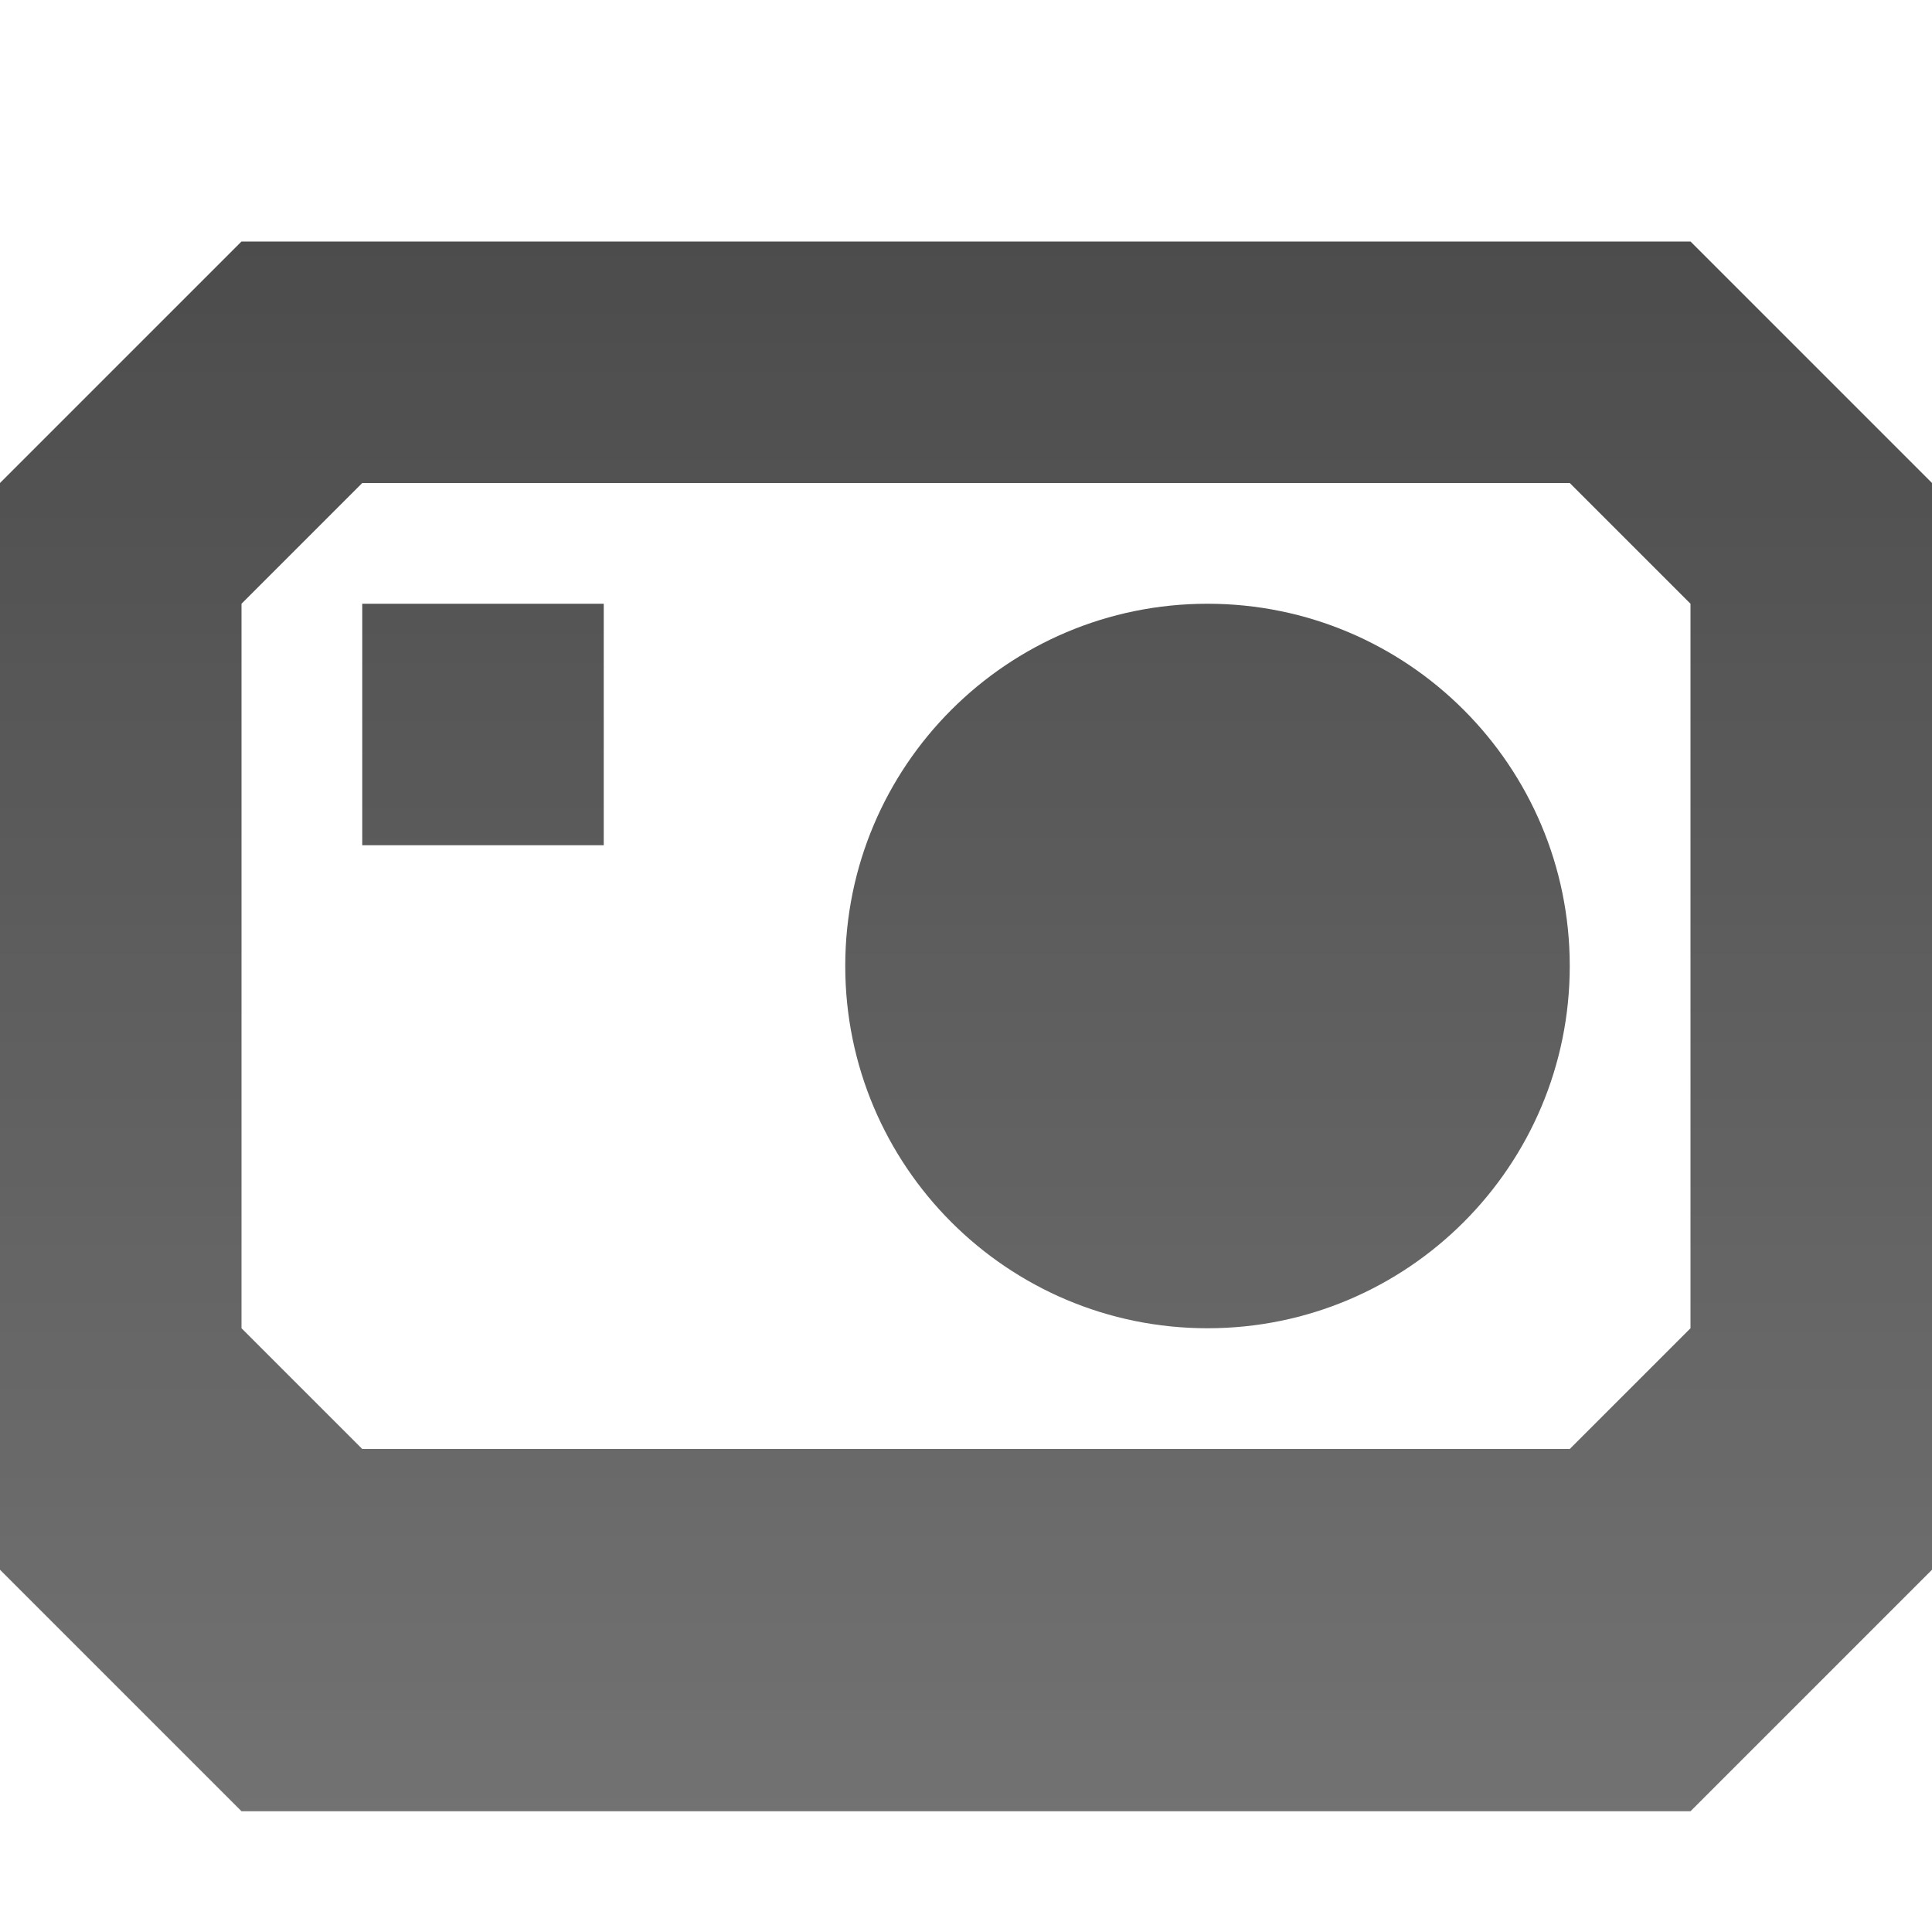
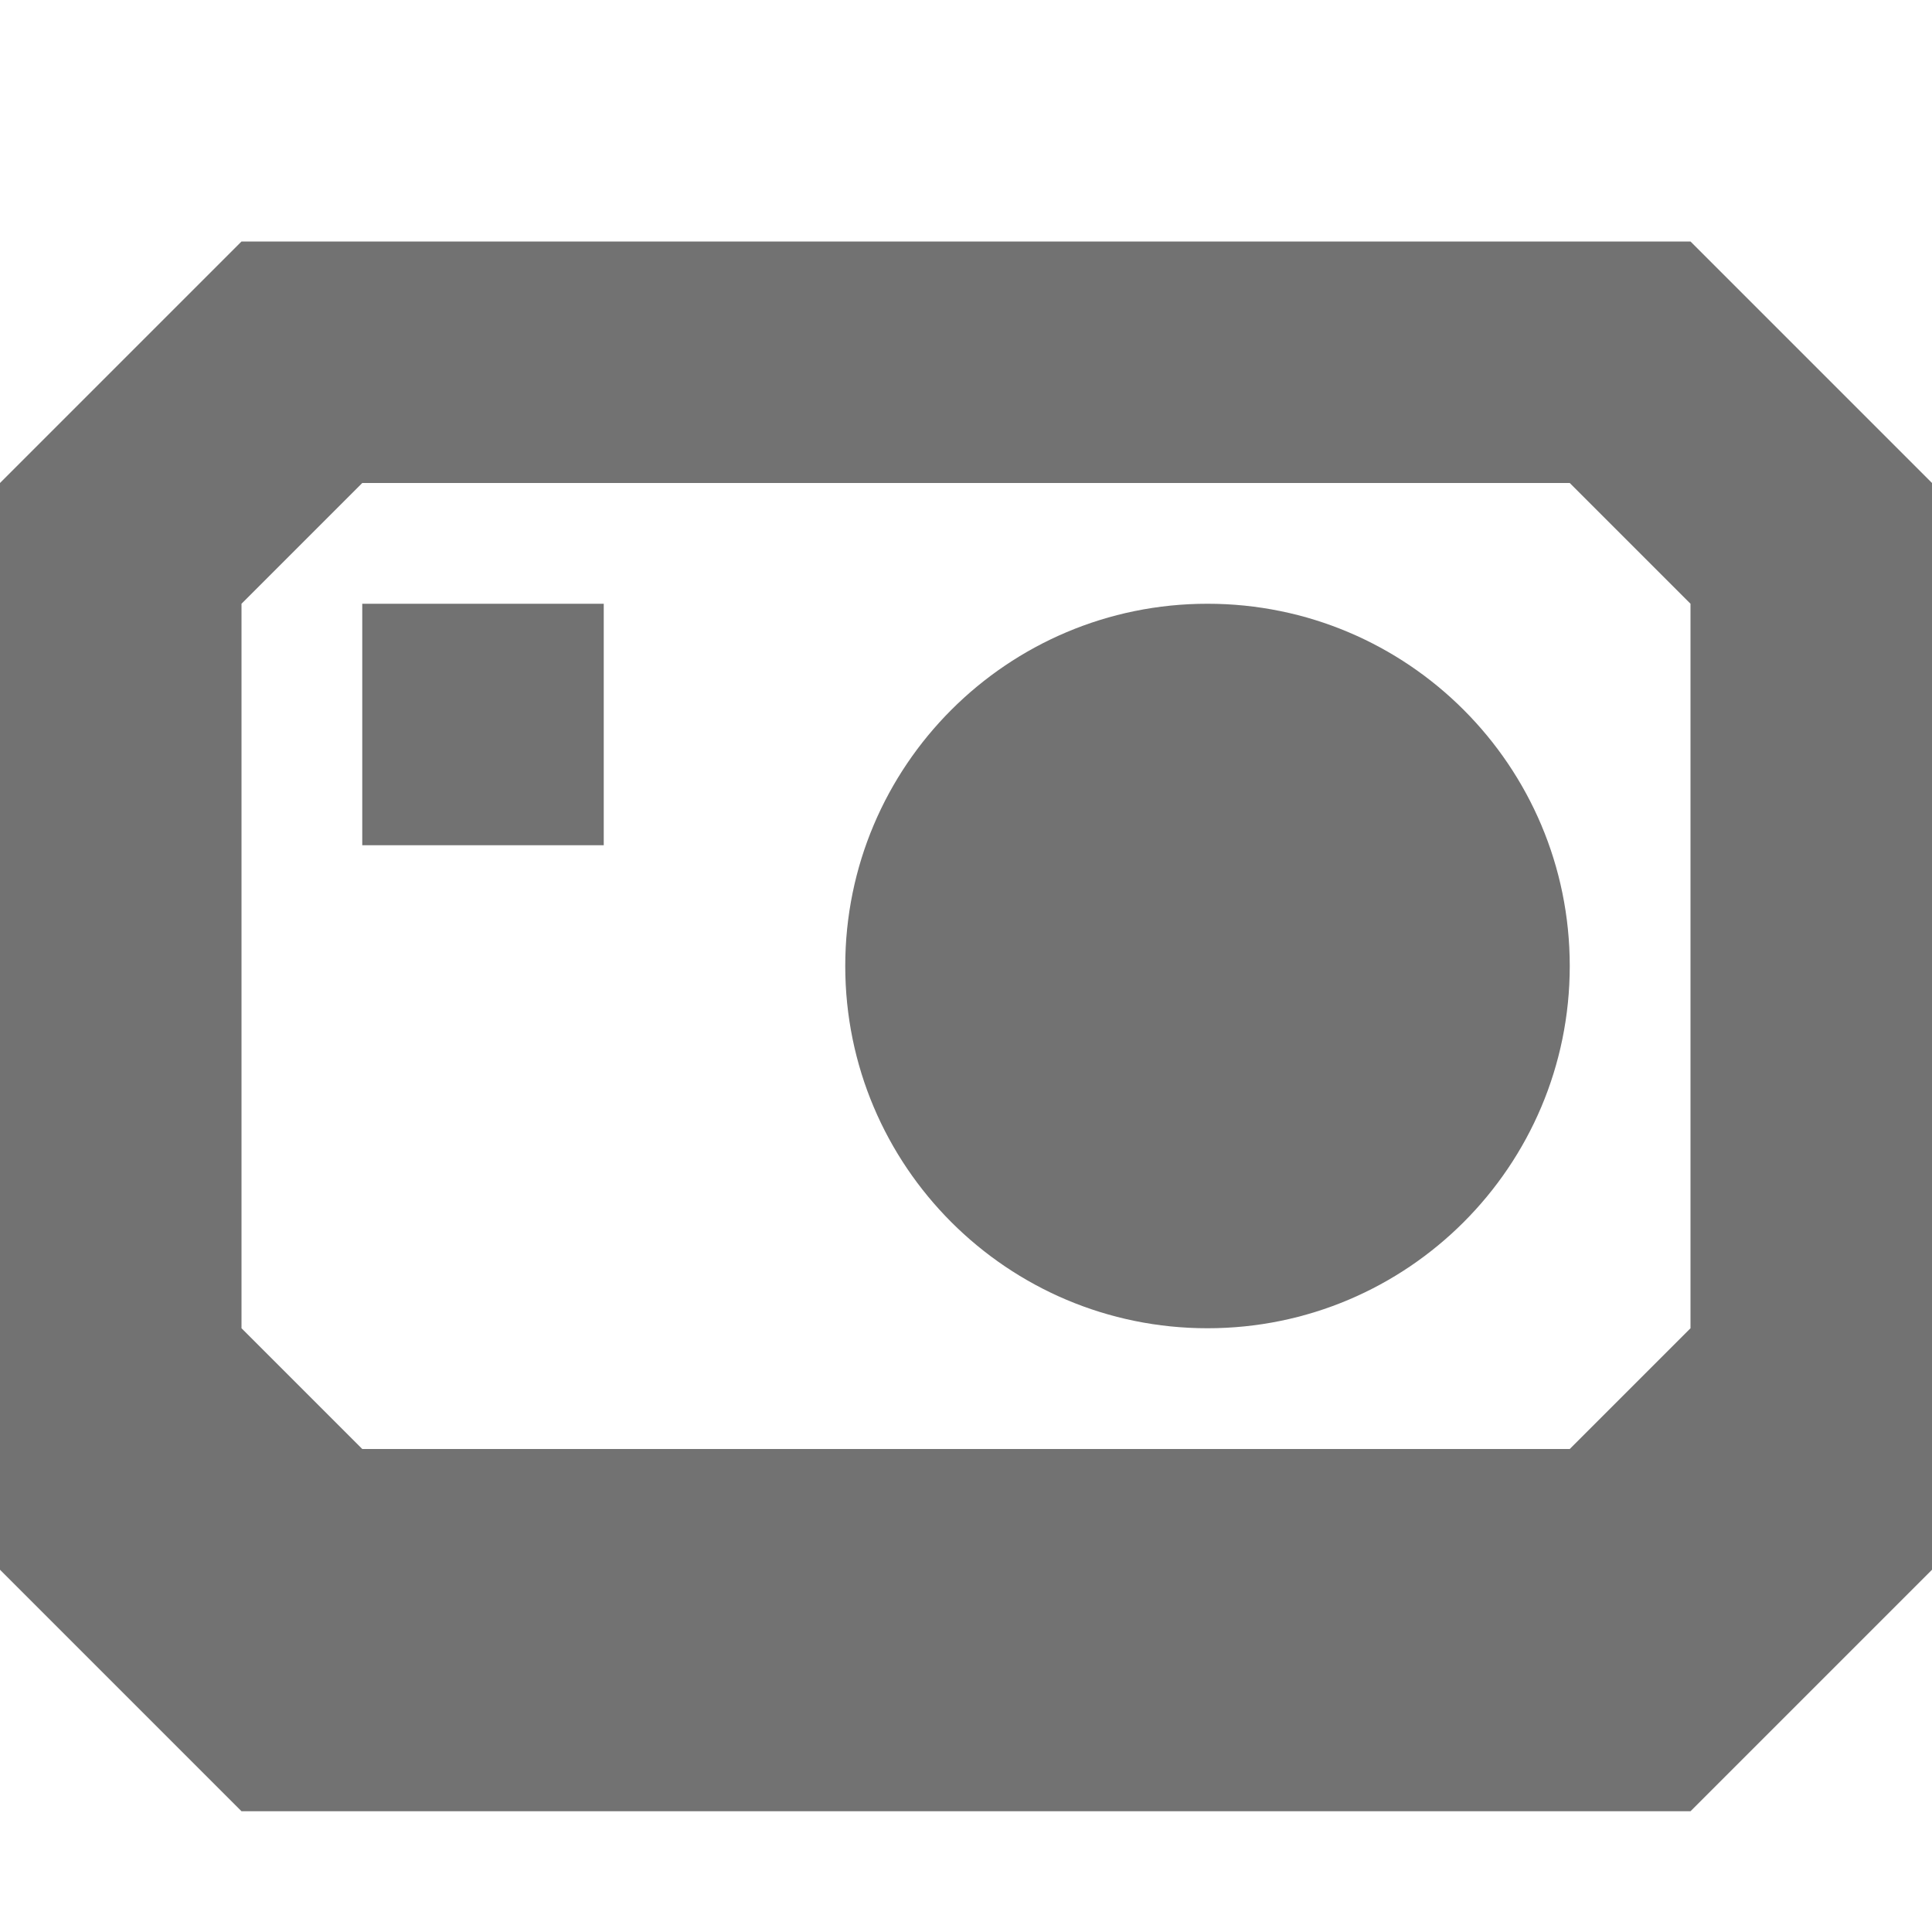
- <svg xmlns="http://www.w3.org/2000/svg" xmlns:xlink="http://www.w3.org/1999/xlink" viewBox="0 0 16 16" id="svg2" version="1.1" width="100%" height="100%">
-   <defs id="defs4">
-     <linearGradient gradientUnits="userSpaceOnUse" id="linearGradient1022-8-8-3-0-06-59-5" x2="0" y1="3.007" y2="11.024">
-       <stop offset="0" id="stop3001-0-9-4-9-02-8" />
-       <stop offset="1" stop-color="#363636" id="stop3003-5-6-6-5-70-1" />
-     </linearGradient>
-     <linearGradient xlink:href="#linearGradient1022-8-8-3-0-06-59-5" id="linearGradient3096" gradientUnits="userSpaceOnUse" gradientTransform="matrix(1.343993,0,0,1.207777,-279.98,-832.2082)" x1="214.272" y1="690.697" x2="214.272" y2="701.461" />
-   </defs>
-   <path style="opacity:0.7;color:black;fill:url(#linearGradient3096);fill-opacity:1;fill-rule:nonzero;stroke:none;stroke-width:1;marker:none;visibility:visible;display:inline;overflow:visible;enable-background:accumulate" d="M 2 2 L 0 4 L 0 13 L 2 15 L 14 15 L 16 13 L 16 4 L 14 2 L 2 2 z M 3 4 L 13 4 L 14 5 L 14 11 L 13 12 L 3 12 L 2 11 L 2 5 L 3 4 z M 3 5 L 3 7 L 5 7 L 5 5 L 3 5 z M 10 5 C 8.343 5 7 6.343 7 8 C 7 9.657 8.343 11 10 11 C 11.657 11 13 9.657 13 8 C 13 6.343 11.657 5 10 5 z " id="path3064" />
+ <svg xmlns="http://www.w3.org/2000/svg" viewBox="0 0 16 16" id="svg2" version="1.1" width="100%" height="100%">
+   <defs id="defs4" />
+   <path style="opacity:0.7;color:#000000;fill:#363636;fill-opacity:1;fill-rule:nonzero;stroke:none;stroke-width:1;marker:none;visibility:visible;display:inline;overflow:visible;enable-background:accumulate" d="M 2 2 L 0 4 L 0 13 L 2 15 L 14 15 L 16 13 L 16 4 L 14 2 L 2 2 z M 3 4 L 13 4 L 14 5 L 14 11 L 13 12 L 3 12 L 2 11 L 2 5 L 3 4 z M 3 5 L 3 7 L 5 7 L 5 5 L 3 5 z M 10 5 C 8.343 5 7 6.343 7 8 C 7 9.657 8.343 11 10 11 C 11.657 11 13 9.657 13 8 C 13 6.343 11.657 5 10 5 z " id="path3064" />
</svg>
